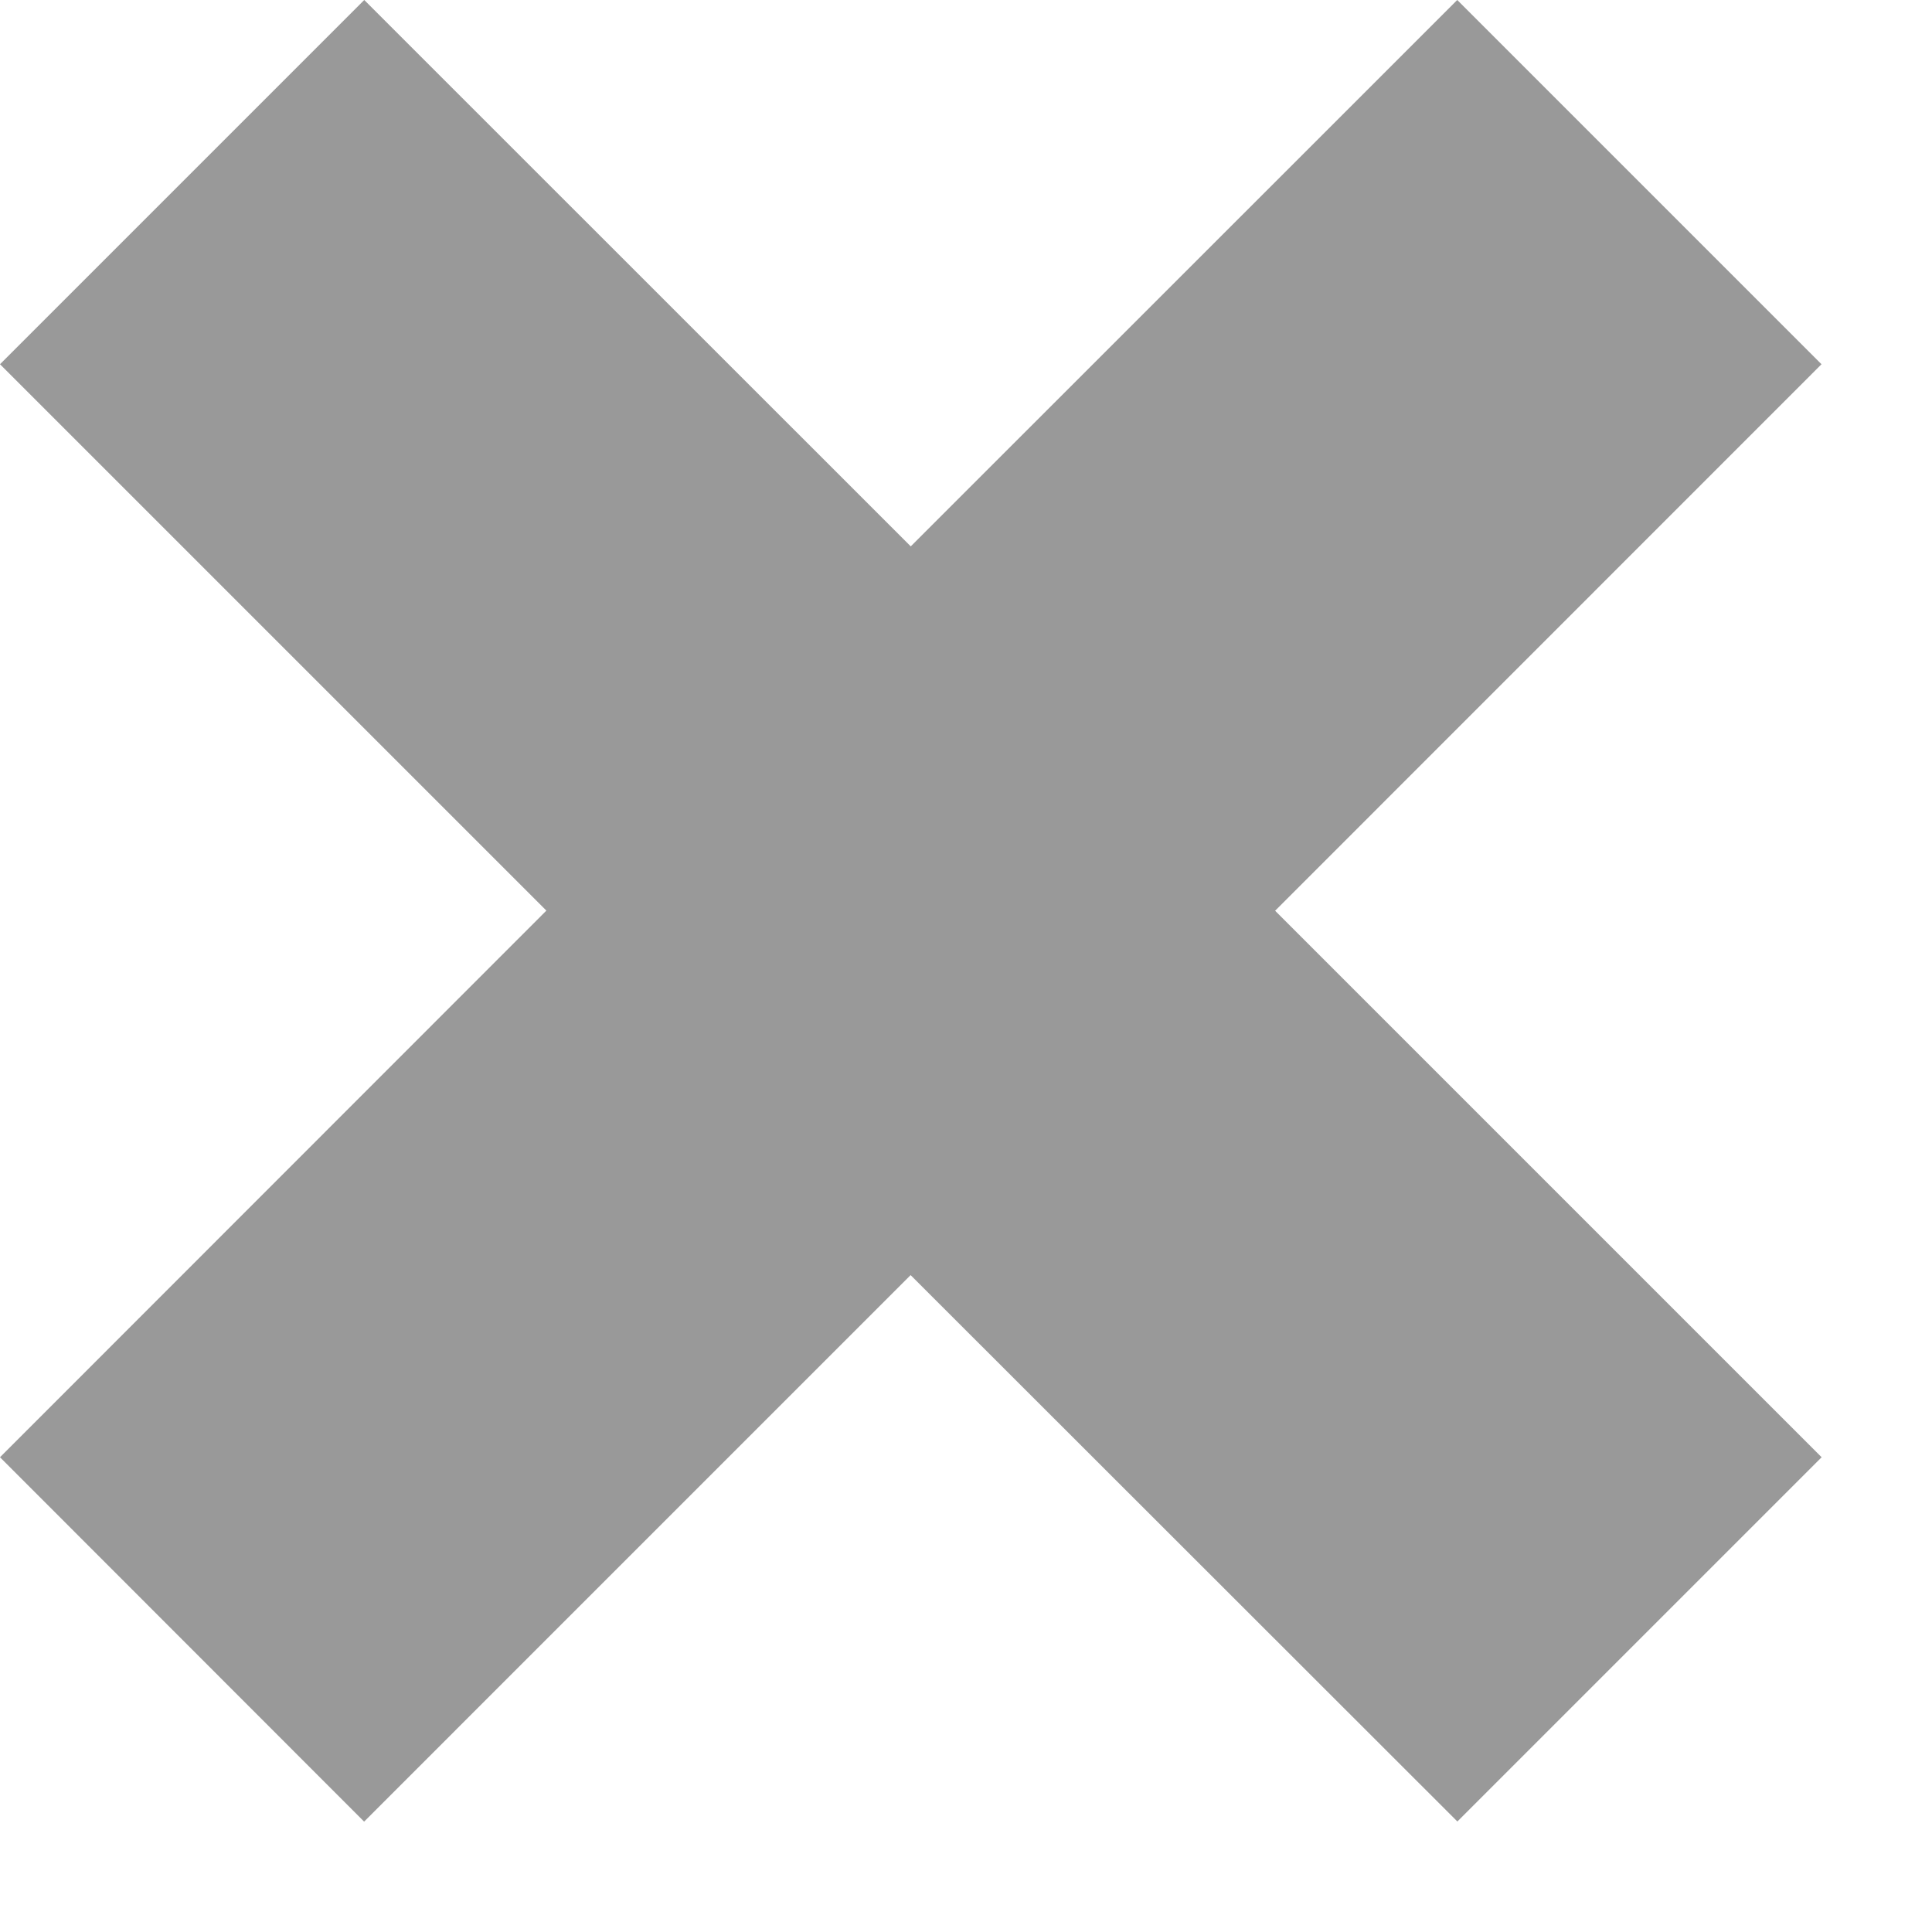
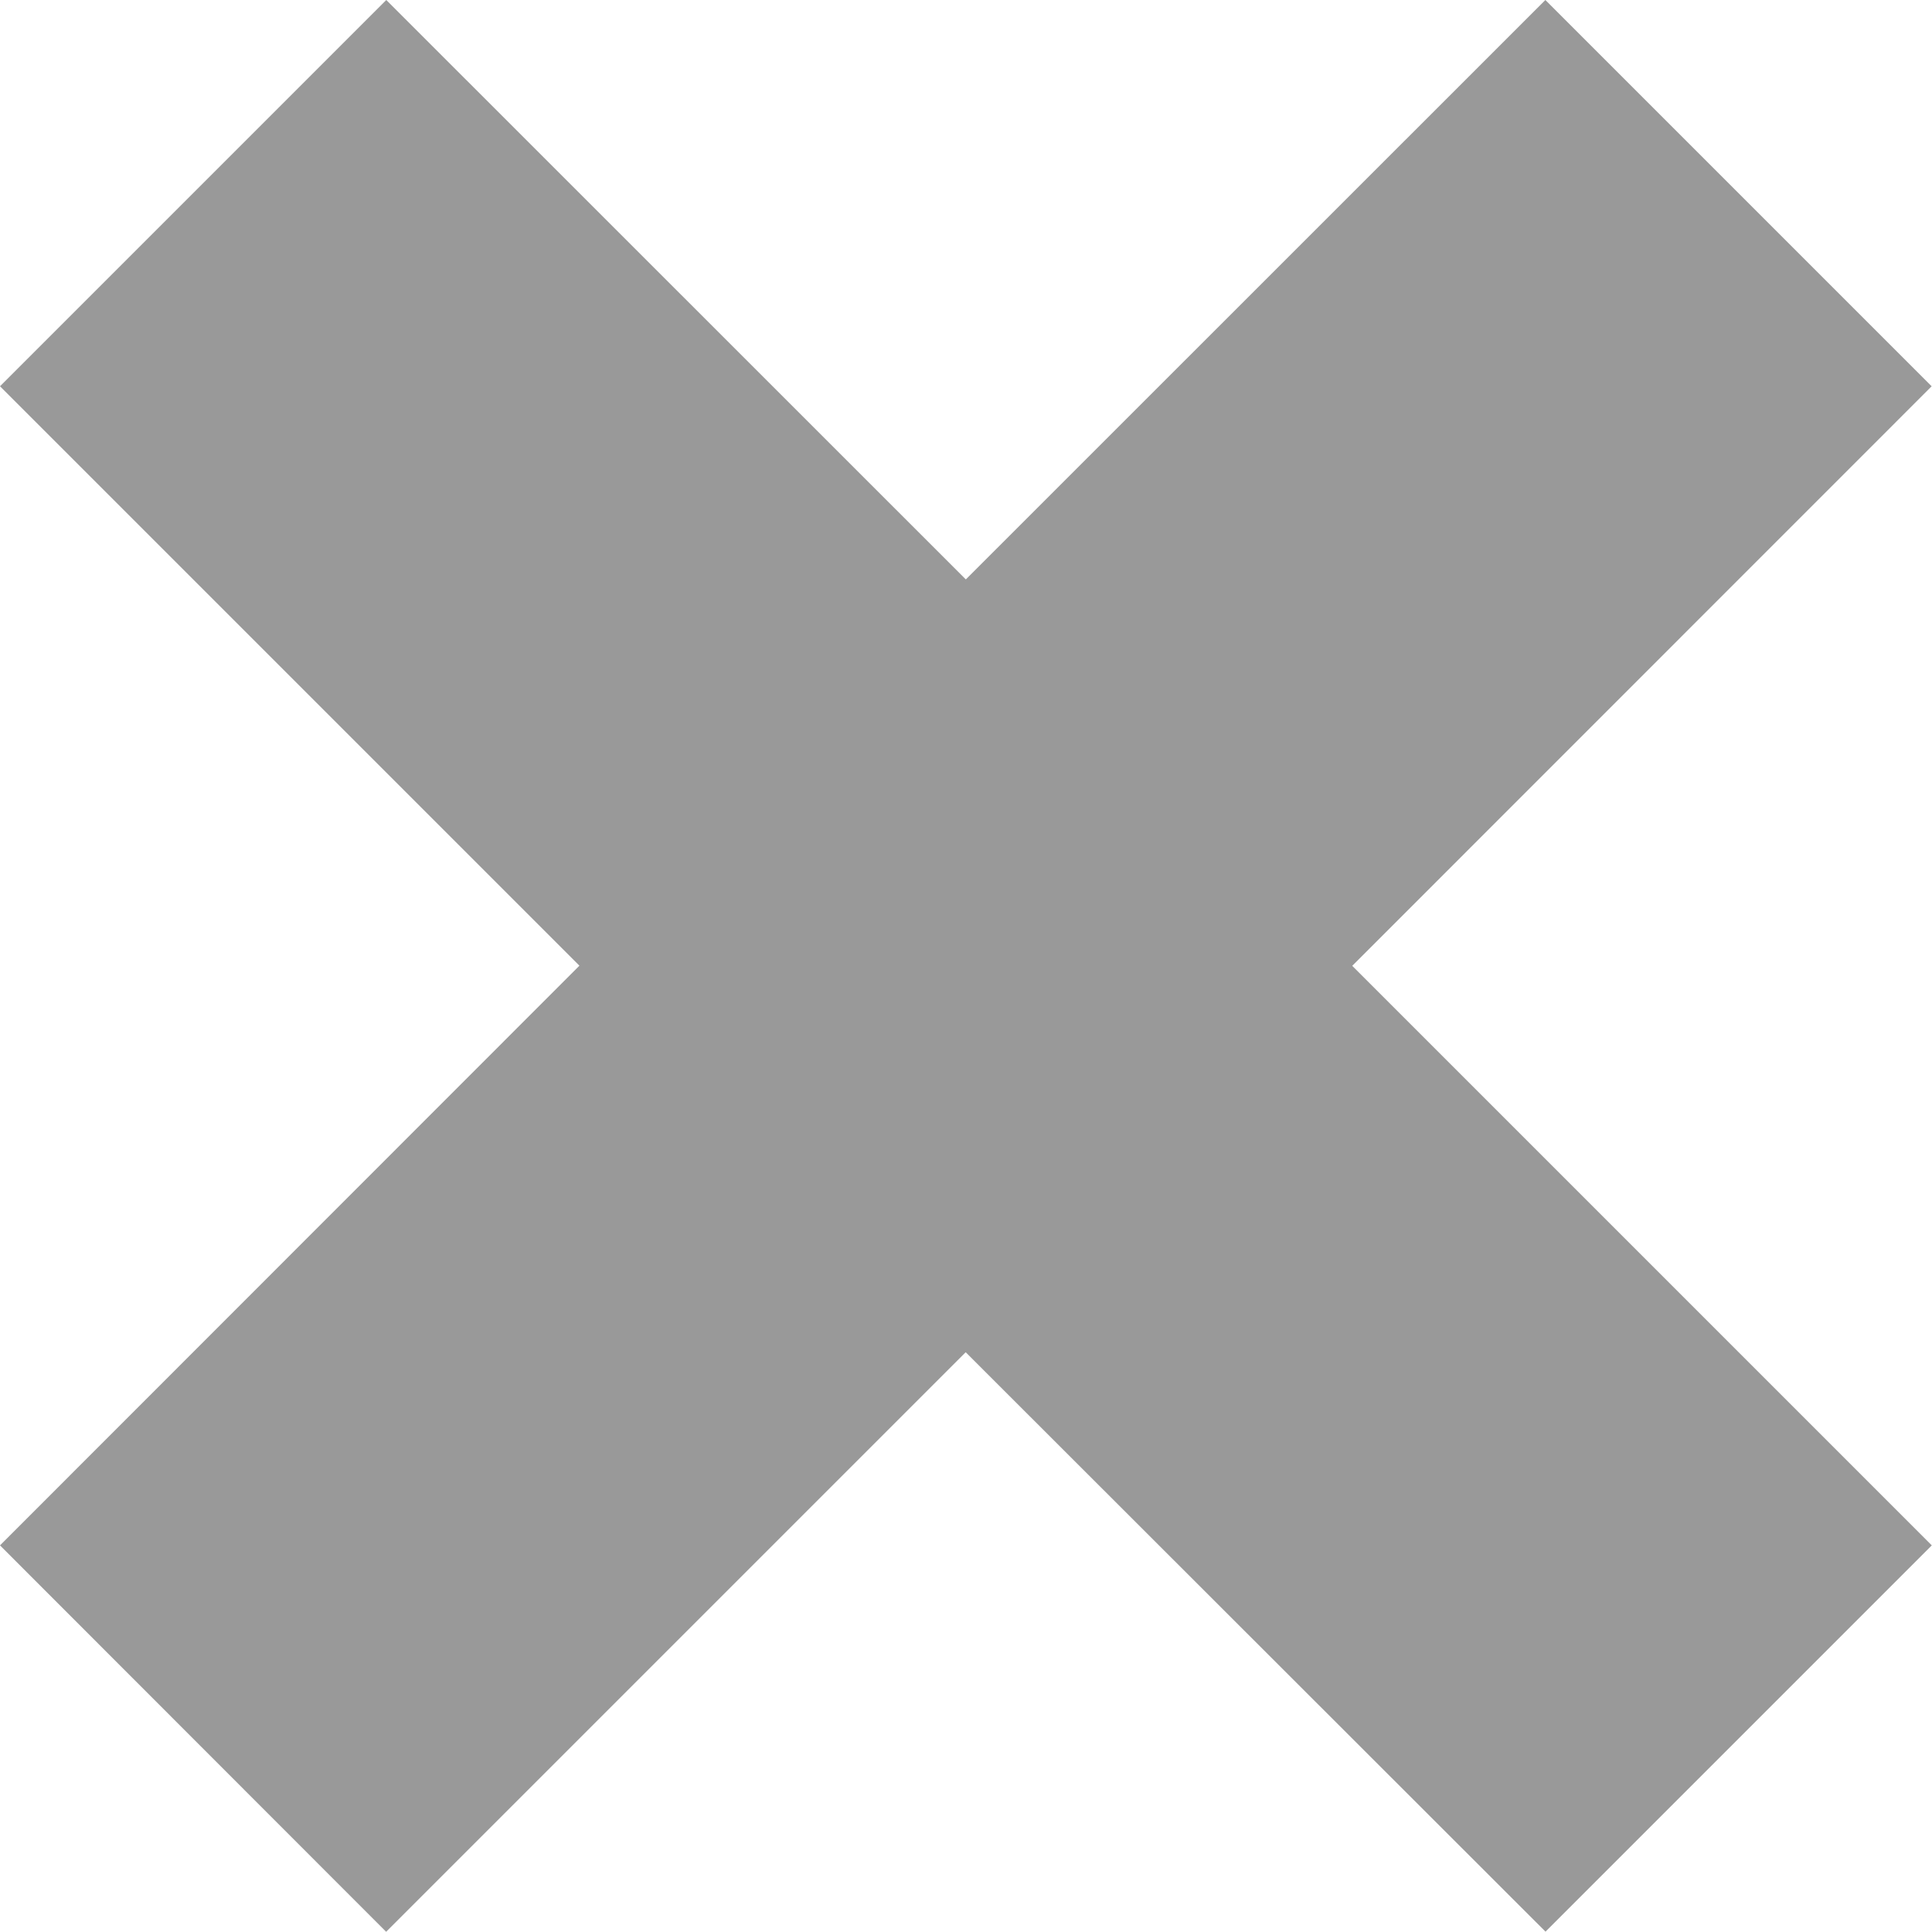
- <svg xmlns="http://www.w3.org/2000/svg" width="15" height="15">
+ <svg>
  <path d="M11.314 0l2.828 2.828L9.9 7.071l4.243 4.243-2.828 2.828L7.07 9.9l-4.243 4.243L0 11.314 4.242 7.07 0 2.828 2.828 0l4.243 4.242L11.314 0z" fill="#000" fill-rule="evenodd" opacity=".4" />
</svg>
